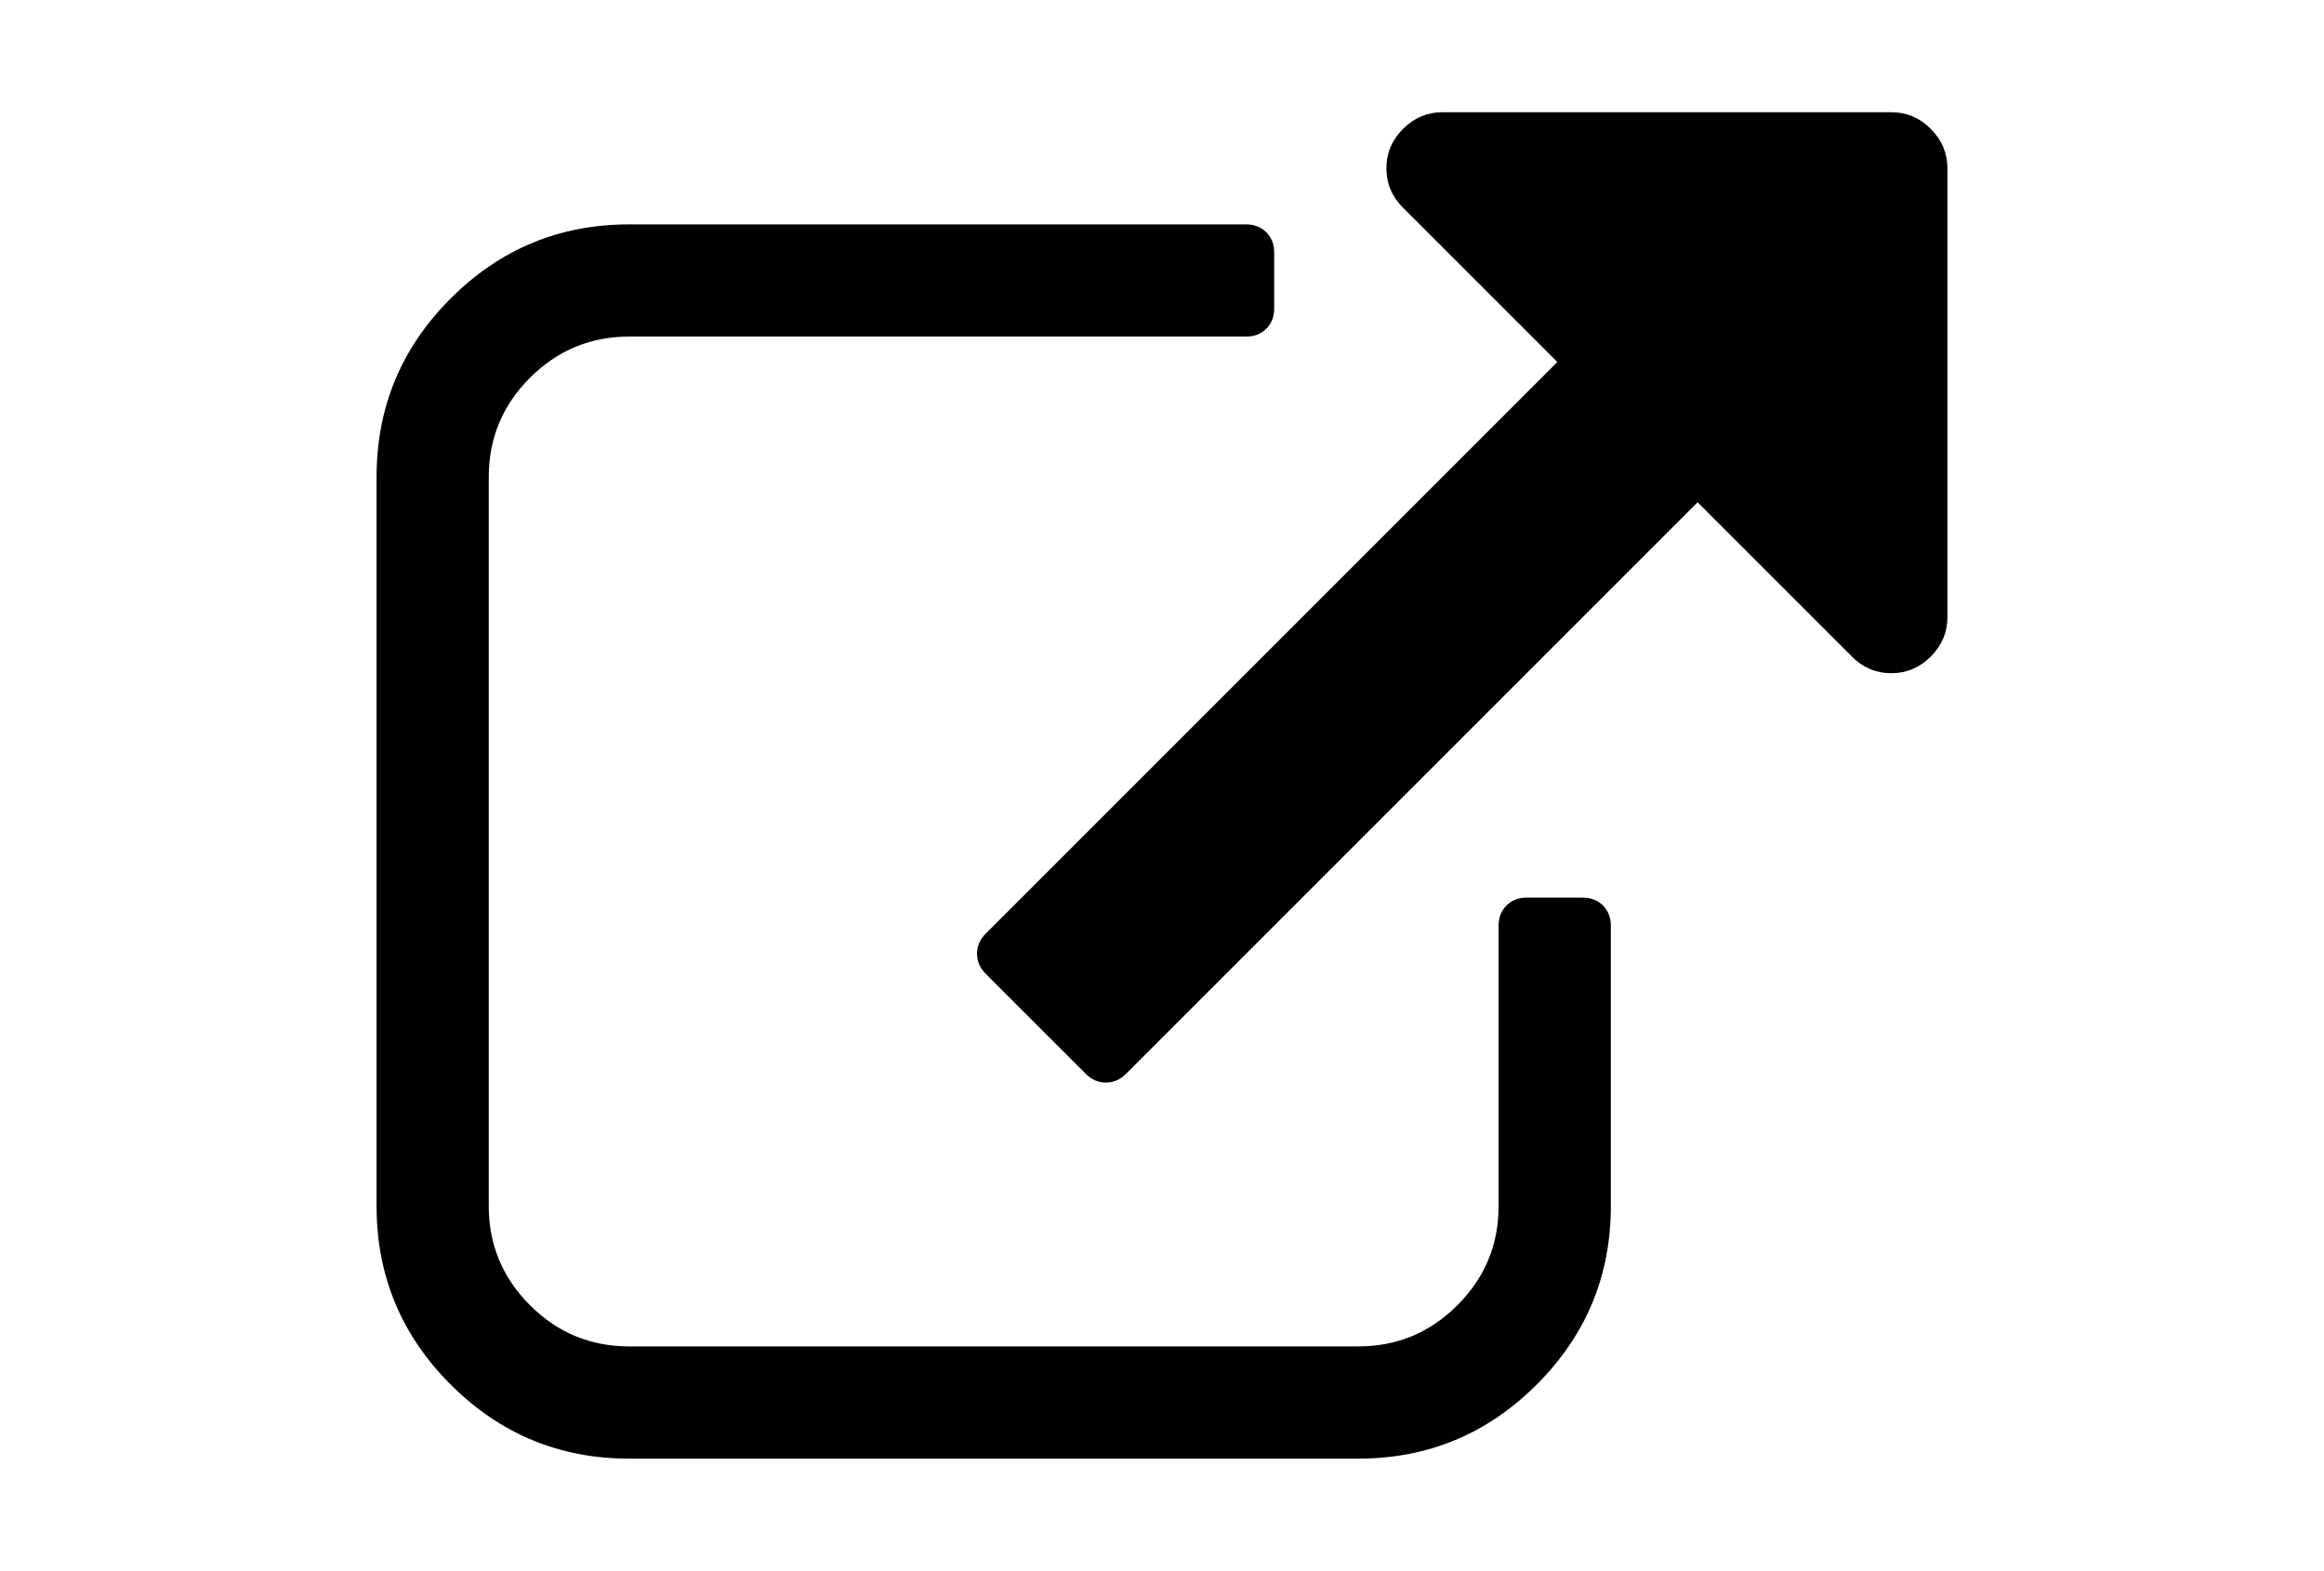
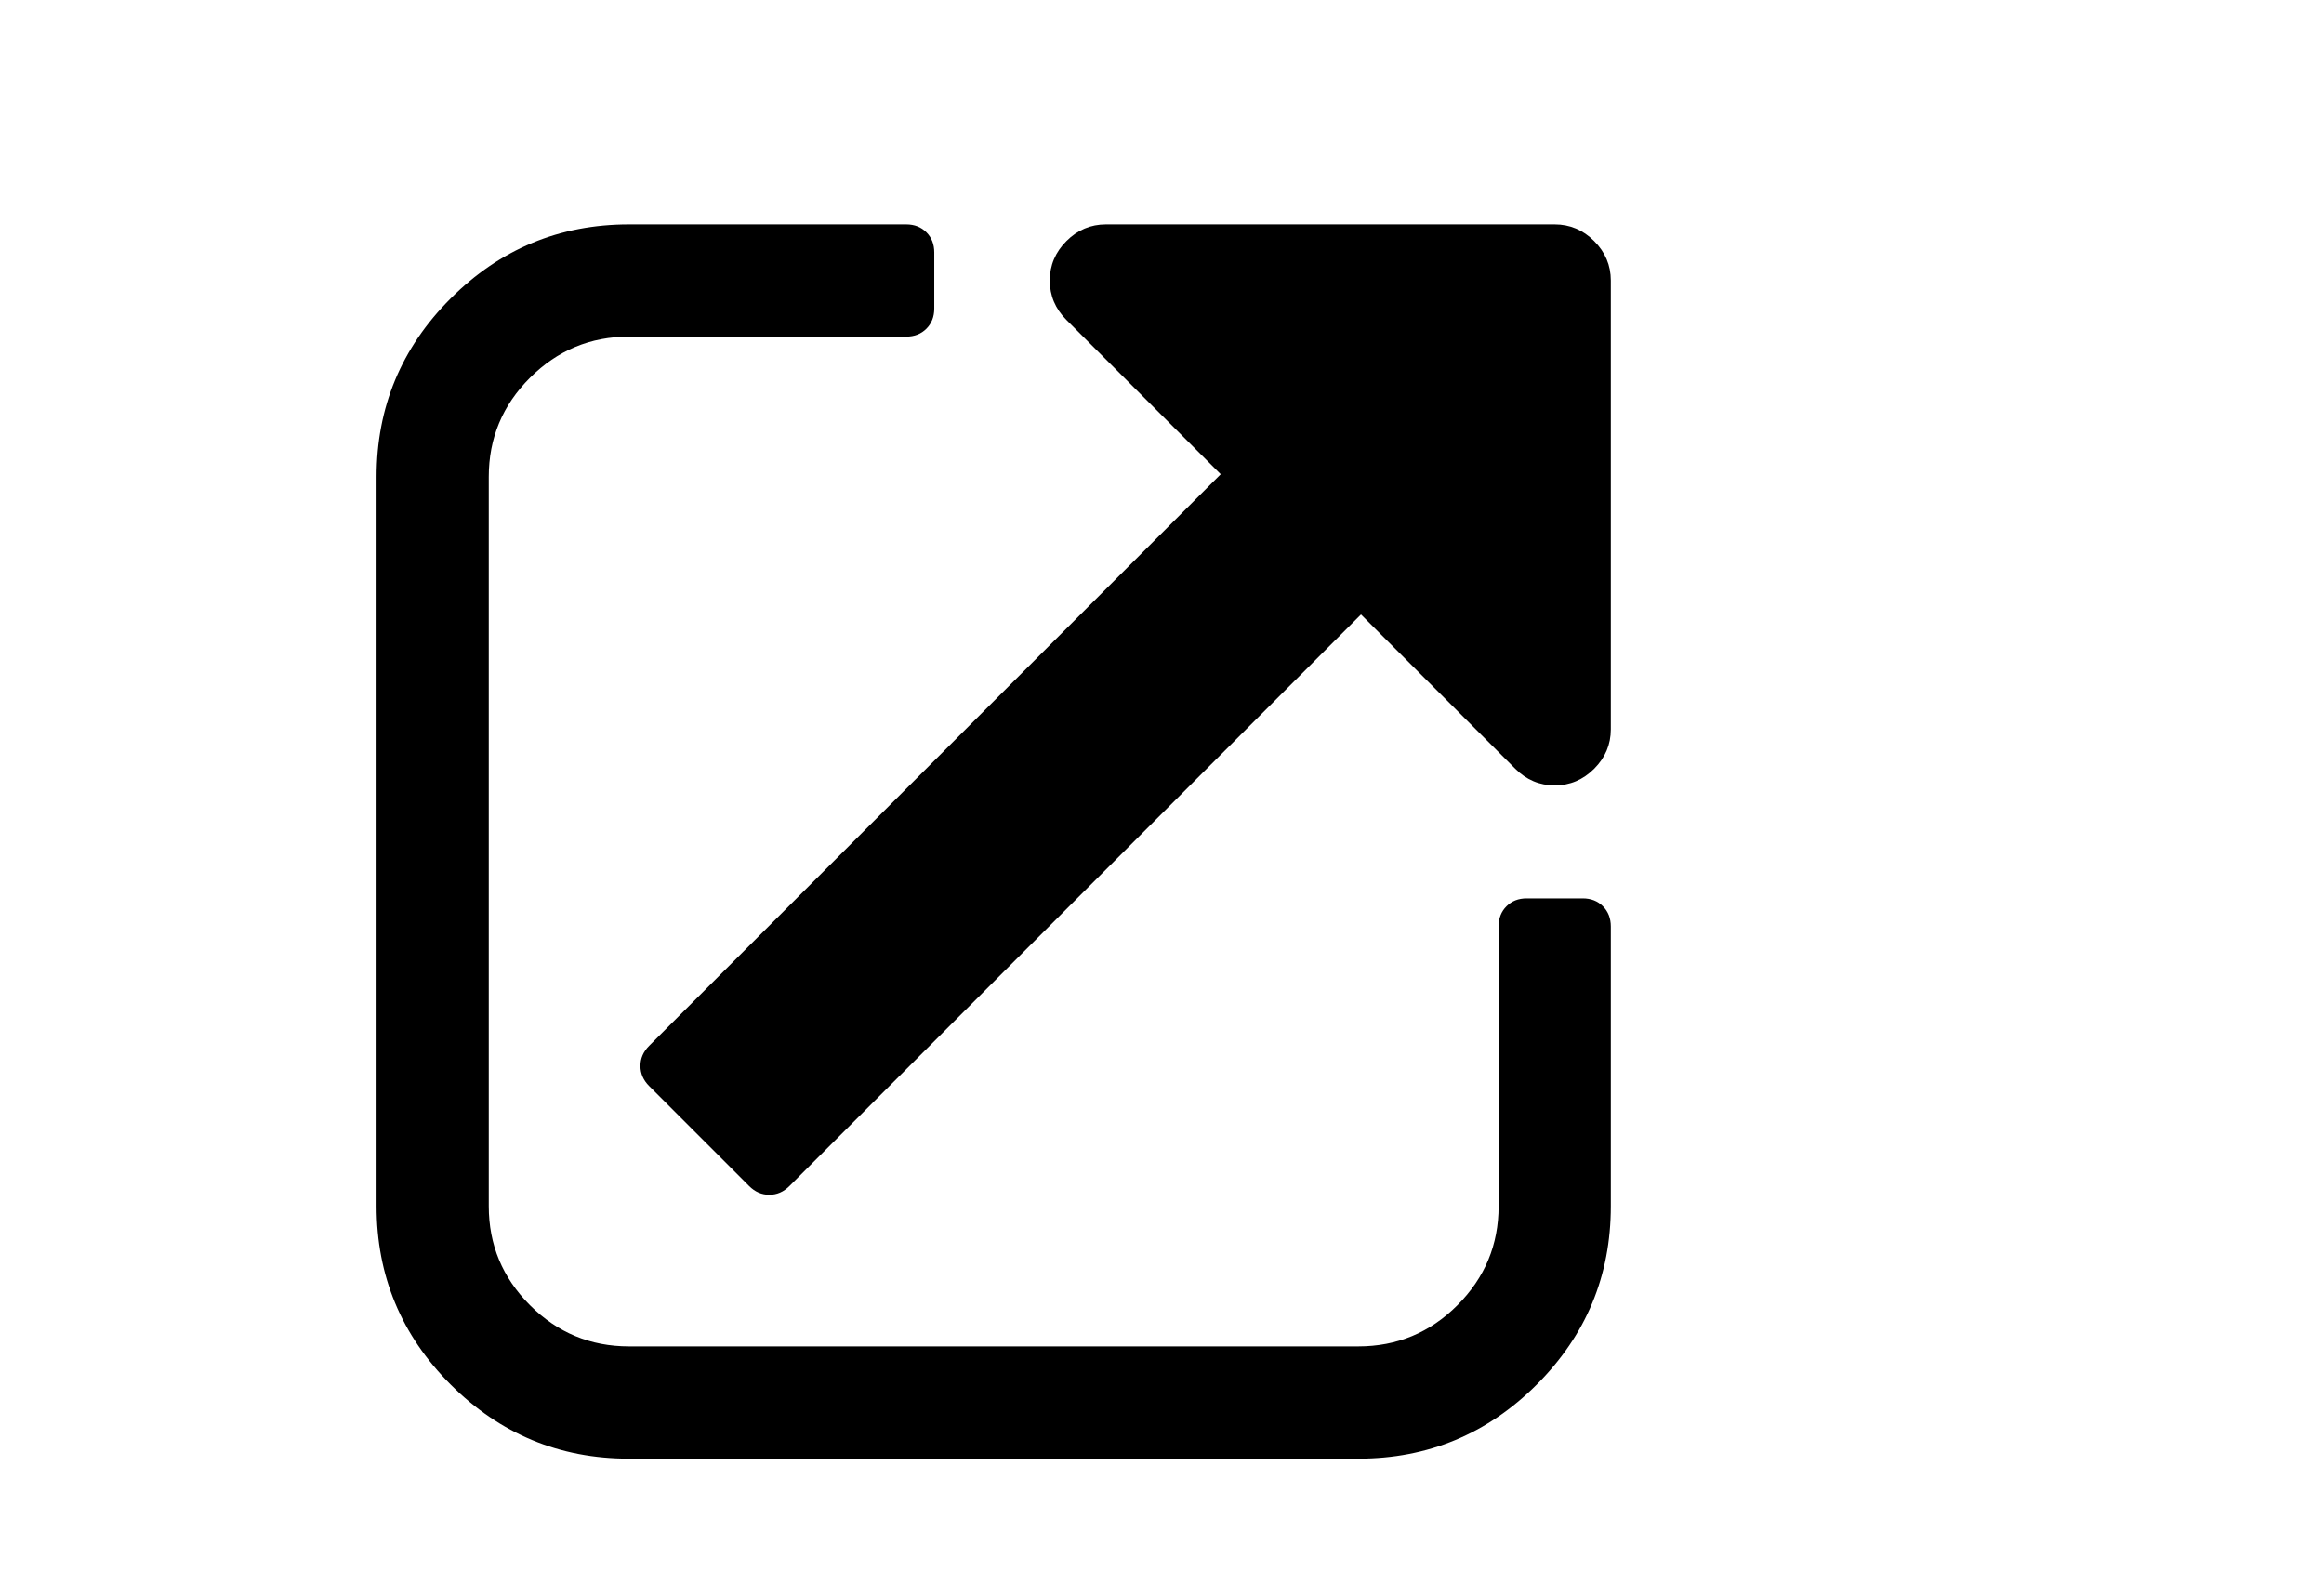
<svg xmlns="http://www.w3.org/2000/svg" version="1.1" id="Capa_1" x="0px" y="0px" width="216px" height="146px" viewBox="0 0 216 146" enable-background="new 0 0 216 146" xml:space="preserve">
  <g>
-     <path d="M147.107,83.428h-5.215c-0.761,0-1.386,0.244-1.873,0.733c-0.49,0.488-0.734,1.113-0.734,1.874v26.071   c0,3.585-1.275,6.653-3.828,9.206s-5.622,3.828-9.207,3.828H58.464c-3.585,0-6.654-1.275-9.207-3.828   c-2.553-2.553-3.829-5.621-3.829-9.206V44.32c0-3.585,1.276-6.653,3.829-9.206c2.553-2.553,5.622-3.829,9.207-3.829h57.356   c0.762,0,1.387-0.245,1.875-0.733c0.488-0.489,0.732-1.113,0.732-1.874v-5.215c0-0.76-0.244-1.385-0.732-1.873   c-0.488-0.489-1.113-0.733-1.875-0.733H58.464c-6.463,0-11.99,2.295-16.58,6.884C37.295,32.331,35,37.858,35,44.321v67.786   c0,6.463,2.295,11.99,6.884,16.578c4.59,4.59,10.117,6.886,16.58,6.886h67.786c6.463,0,11.99-2.296,16.58-6.886   c4.59-4.588,6.885-10.115,6.885-16.578V86.036c0-0.761-0.244-1.386-0.734-1.875C148.492,83.672,147.867,83.428,147.107,83.428z" />
-     <path d="M179.451,11.977c-1.032-1.032-2.256-1.548-3.667-1.548H134.07c-1.412,0-2.635,0.516-3.666,1.548   c-1.032,1.032-1.549,2.254-1.549,3.666c0,1.412,0.517,2.635,1.549,3.667l14.339,14.339L91.623,86.77   c-0.544,0.543-0.815,1.168-0.815,1.873c0,0.707,0.272,1.332,0.815,1.875l9.288,9.287c0.543,0.543,1.168,0.814,1.874,0.814   s1.331-0.271,1.874-0.814l53.12-53.12l14.34,14.339c1.031,1.032,2.254,1.548,3.666,1.548s2.635-0.516,3.667-1.548   S181,58.77,181,57.358V15.643C181,14.23,180.482,13.009,179.451,11.977z" />
+     <path d="M147.107,83.5h-5.215c-0.762,0-1.387,0.244-1.873,0.733c-0.49,0.487-0.734,1.112-0.734,1.874v25.998   c0,3.586-1.275,6.653-3.828,9.207c-2.553,2.553-5.622,3.828-9.207,3.828H58.464c-3.585,0-6.654-1.275-9.207-3.828   c-2.553-2.554-3.829-5.621-3.829-9.207V44.32c0-3.585,1.276-6.653,3.829-9.206c2.553-2.553,5.622-3.829,9.207-3.829h25.762   c0.762,0,1.387-0.245,1.875-0.733c0.488-0.489,0.732-1.113,0.732-1.874v-5.215c0-0.76-0.244-1.385-0.732-1.873   c-0.488-0.489-1.113-0.733-1.875-0.733H58.464c-6.463,0-11.99,2.295-16.58,6.884C37.295,32.331,35,37.858,35,44.321v67.787   c0,6.463,2.295,11.99,6.884,16.578c4.59,4.59,10.117,6.885,16.58,6.885h67.786c6.463,0,11.99-2.295,16.58-6.885   c4.59-4.588,6.885-10.115,6.885-16.578V86.108c0-0.761-0.244-1.386-0.734-1.875C148.492,83.744,147.867,83.5,147.107,83.5z" />
+     <path d="M148.166,22.405c-1.032-1.032-2.256-1.548-3.667-1.548h-41.714c-1.412,0-2.635,0.516-3.666,1.548   c-1.032,1.032-1.549,2.254-1.549,3.666s0.517,2.635,1.549,3.667l14.339,14.339l-53.12,53.121c-0.544,0.543-0.815,1.168-0.815,1.873   c0,0.707,0.272,1.332,0.815,1.875l9.288,9.287c0.543,0.543,1.168,0.814,1.874,0.814s1.331-0.271,1.874-0.814l53.12-53.12   l14.34,14.339C141.865,72.484,143.088,73,144.5,73s2.635-0.516,3.667-1.548c1.032-1.032,1.548-2.254,1.548-3.666V26.071   C149.715,24.658,149.197,23.437,148.166,22.405z" />
  </g>
</svg>
